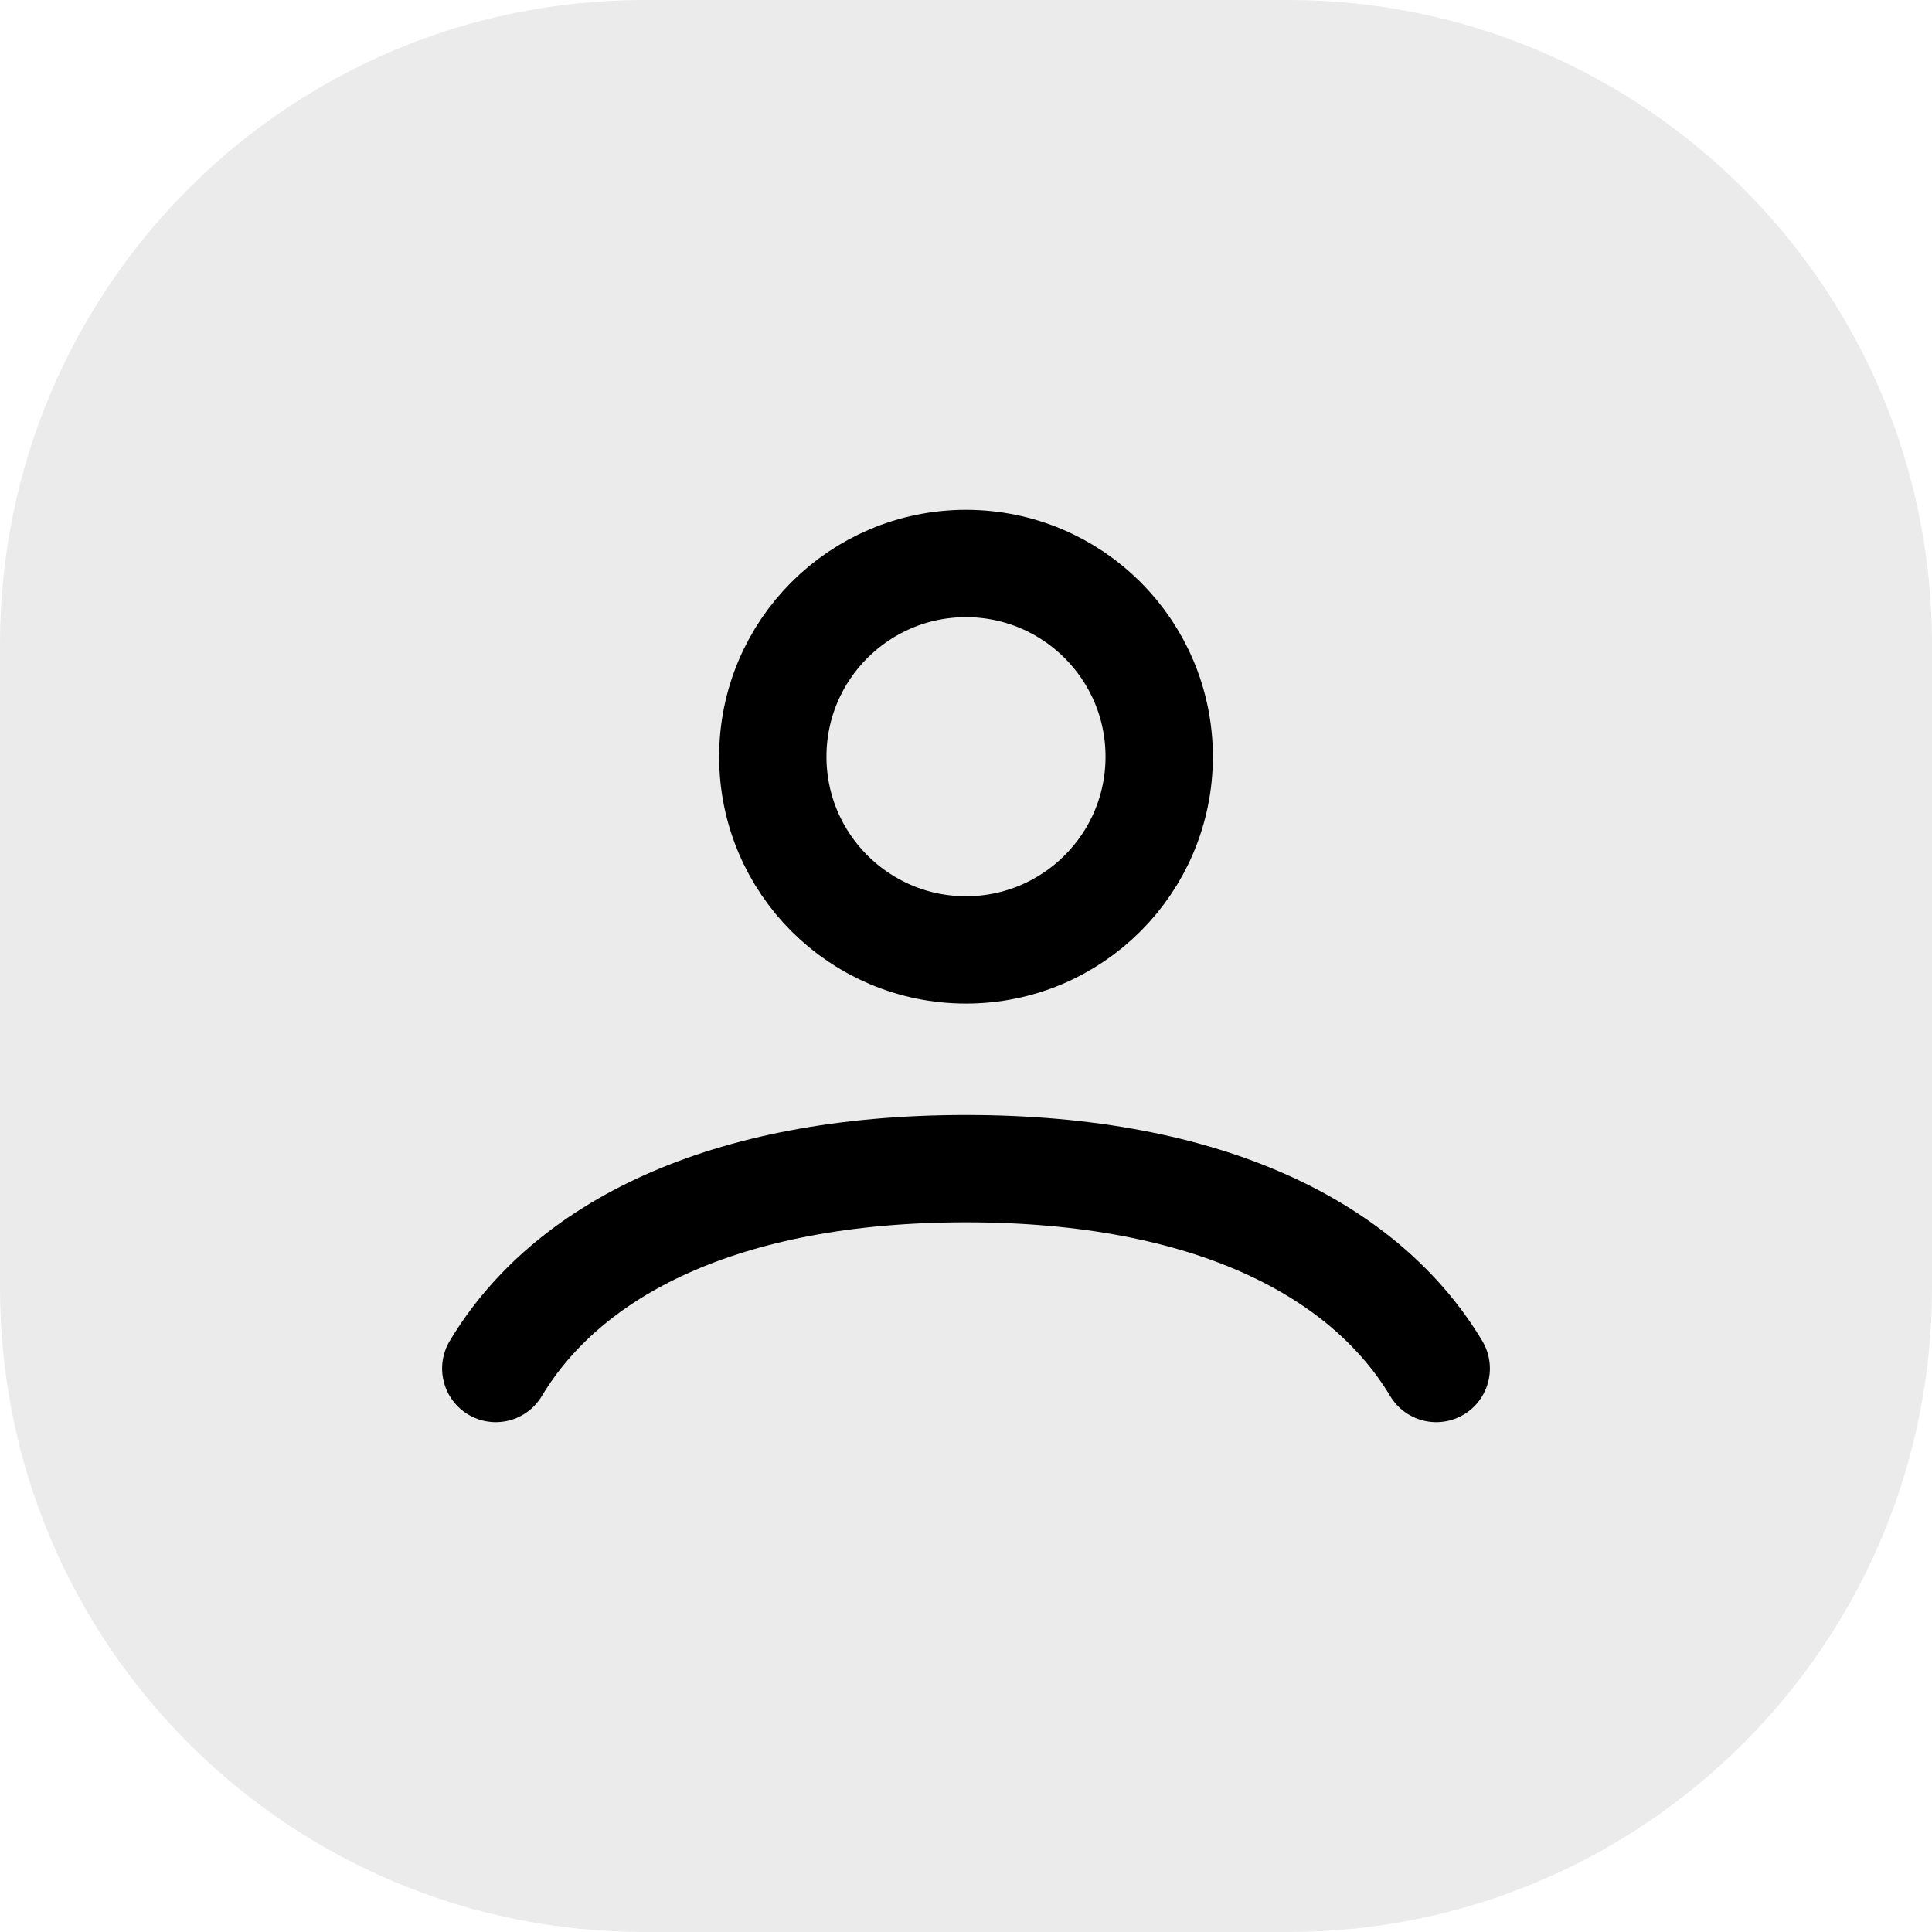
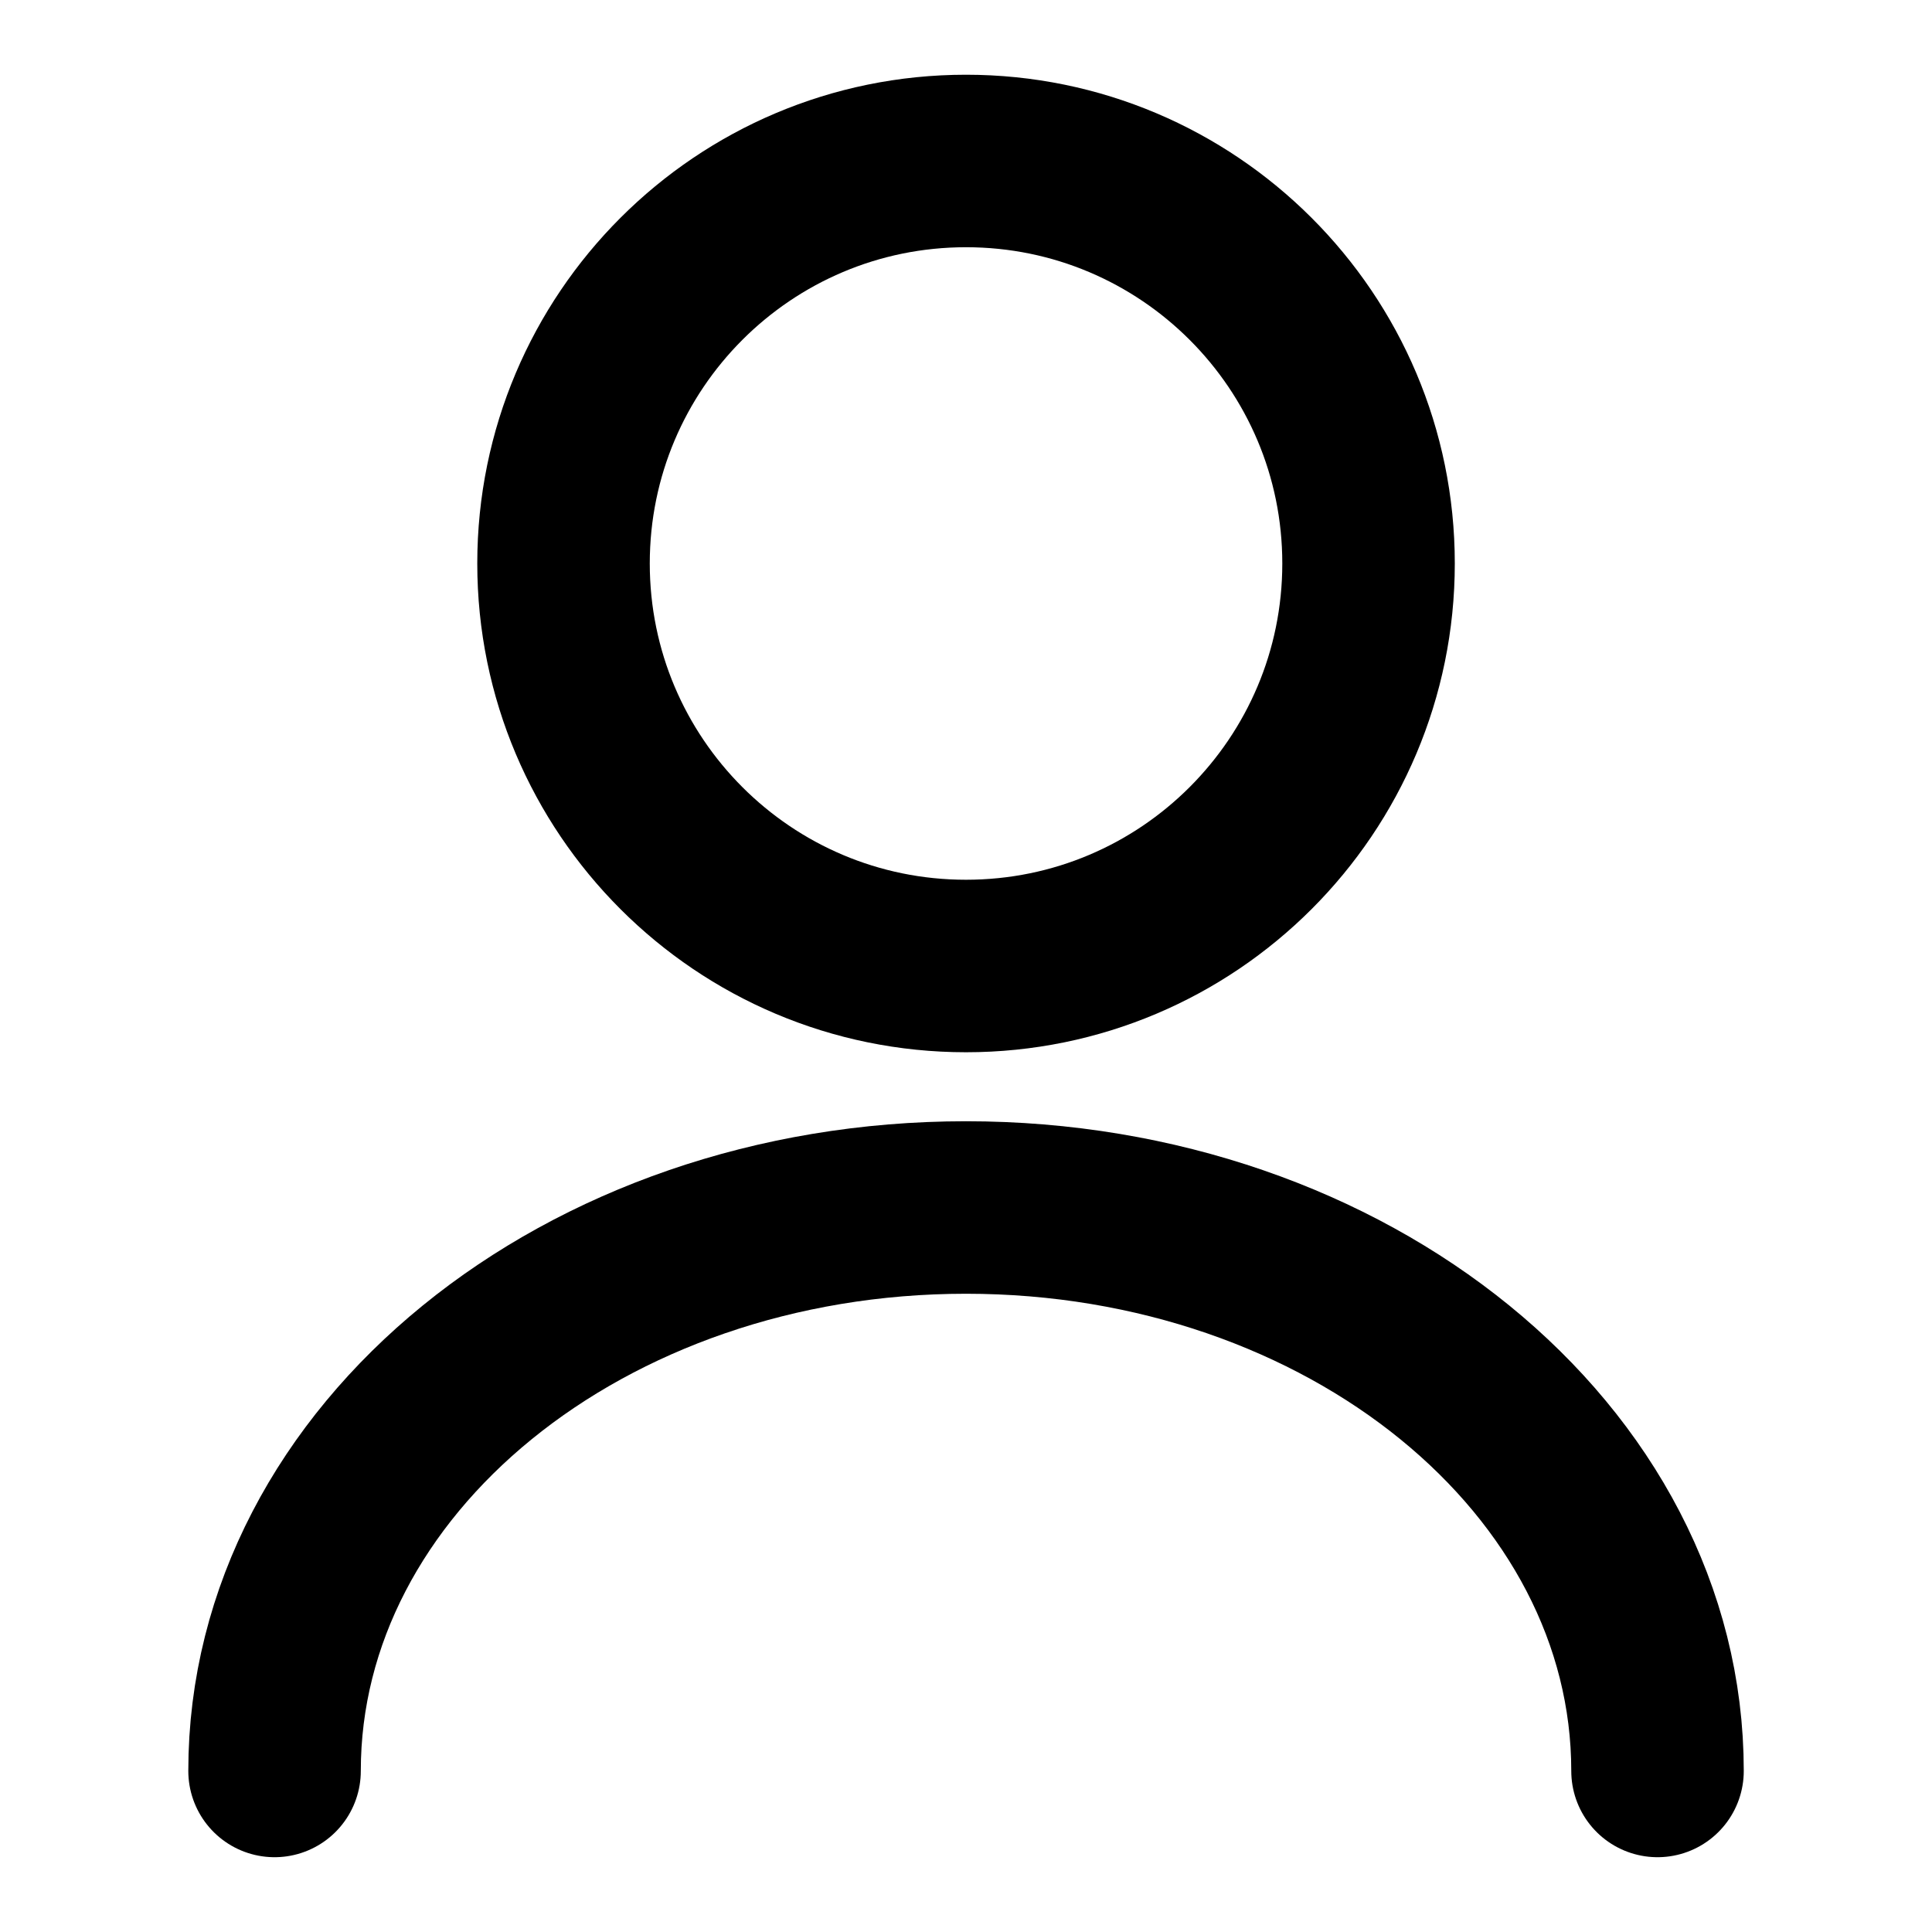
- <svg xmlns="http://www.w3.org/2000/svg" width="36" height="36" viewBox="0 0 36 36" fill="none">
-   <rect width="36" height="36" rx="12" fill="#EBEBEB" />
-   <path d="M9.238 25.5C10.563 23.289 13.468 21.776 18 21.776C22.532 21.776 25.437 23.289 26.762 25.5M21.6 14.1C21.6 16.088 19.988 17.7 18 17.7C16.012 17.7 14.4 16.088 14.4 14.1C14.4 12.112 16.012 10.5 18 10.5C19.988 10.5 21.6 12.112 21.6 14.1Z" stroke="black" stroke-width="2" stroke-linecap="round" />
+ <svg xmlns="http://www.w3.org/2000/svg" width="28" height="28" viewBox="0 0 28 28" fill="none">
+   <path d="M24.022 25.666C24.022 21.151 19.53 17.5 14 17.5C8.47 17.5 3.979 21.151 3.979 25.666M19.834 8.166C19.834 11.388 17.222 14 14 14C10.778 14 8.167 11.388 8.167 8.166C8.167 4.945 10.778 2.333 14 2.333C17.222 2.333 19.834 4.945 19.834 8.166Z" stroke="black" stroke-width="2.5" stroke-linecap="round" stroke-linejoin="round" />
</svg>
